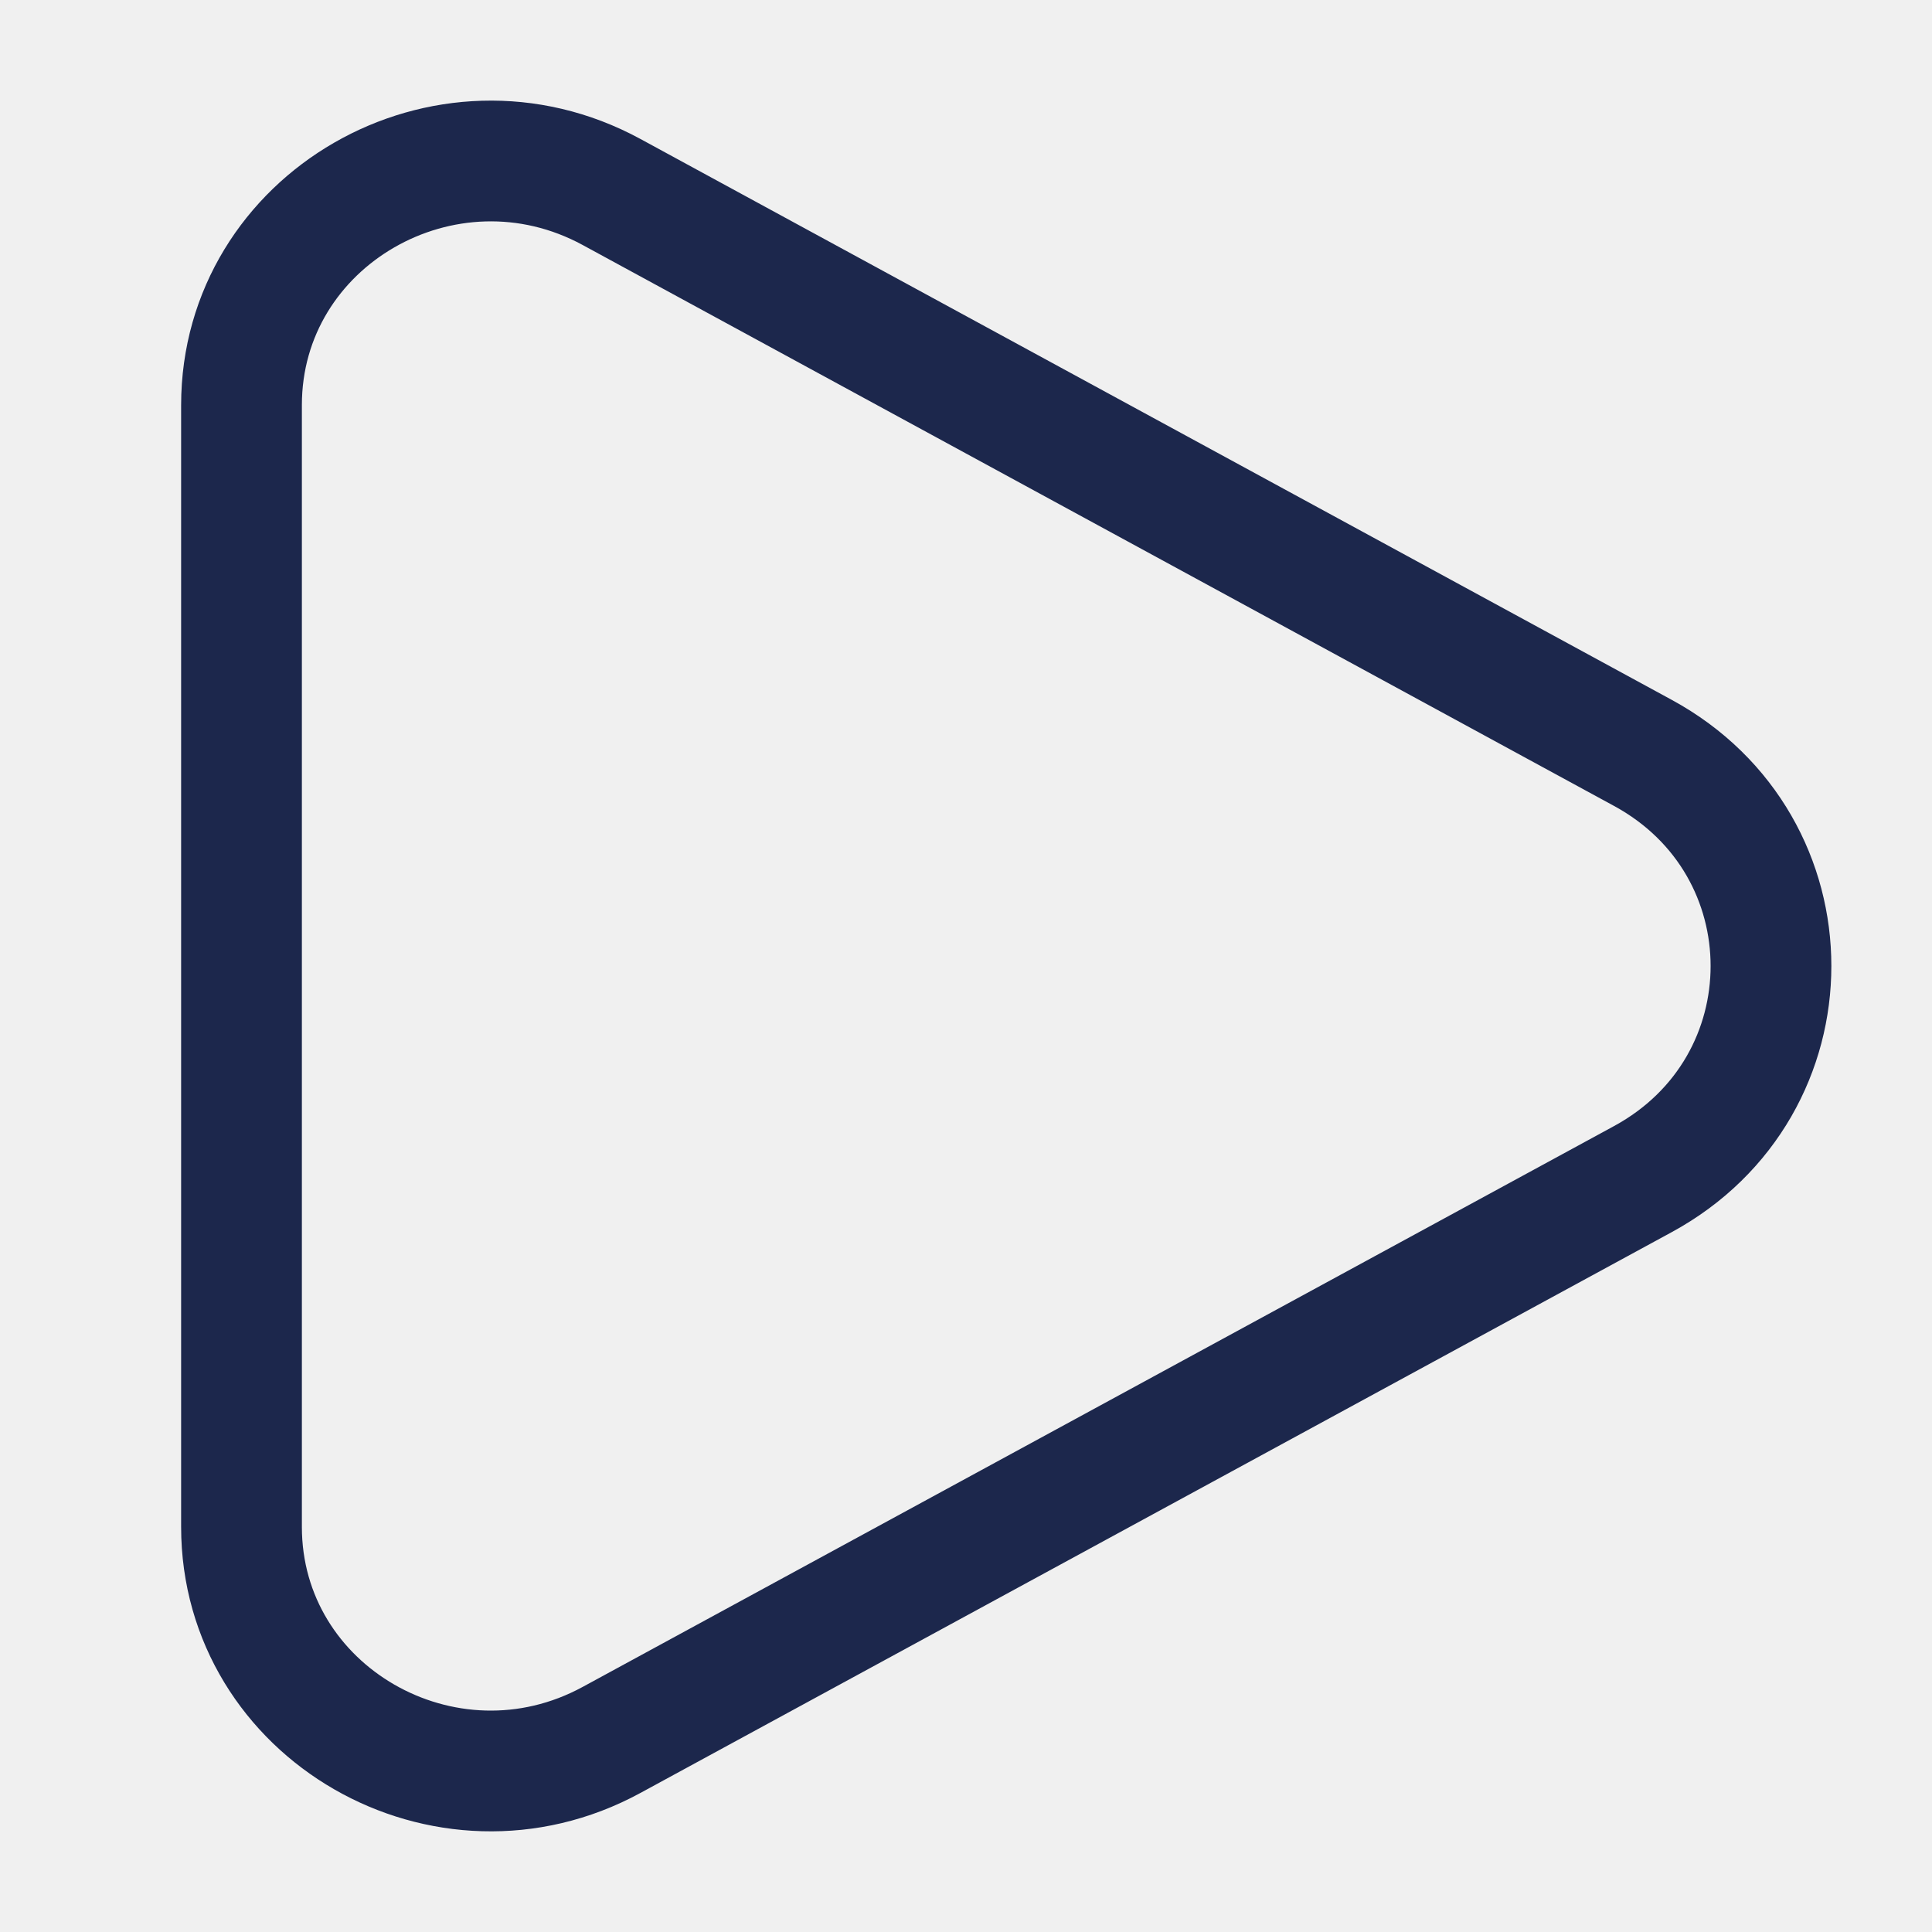
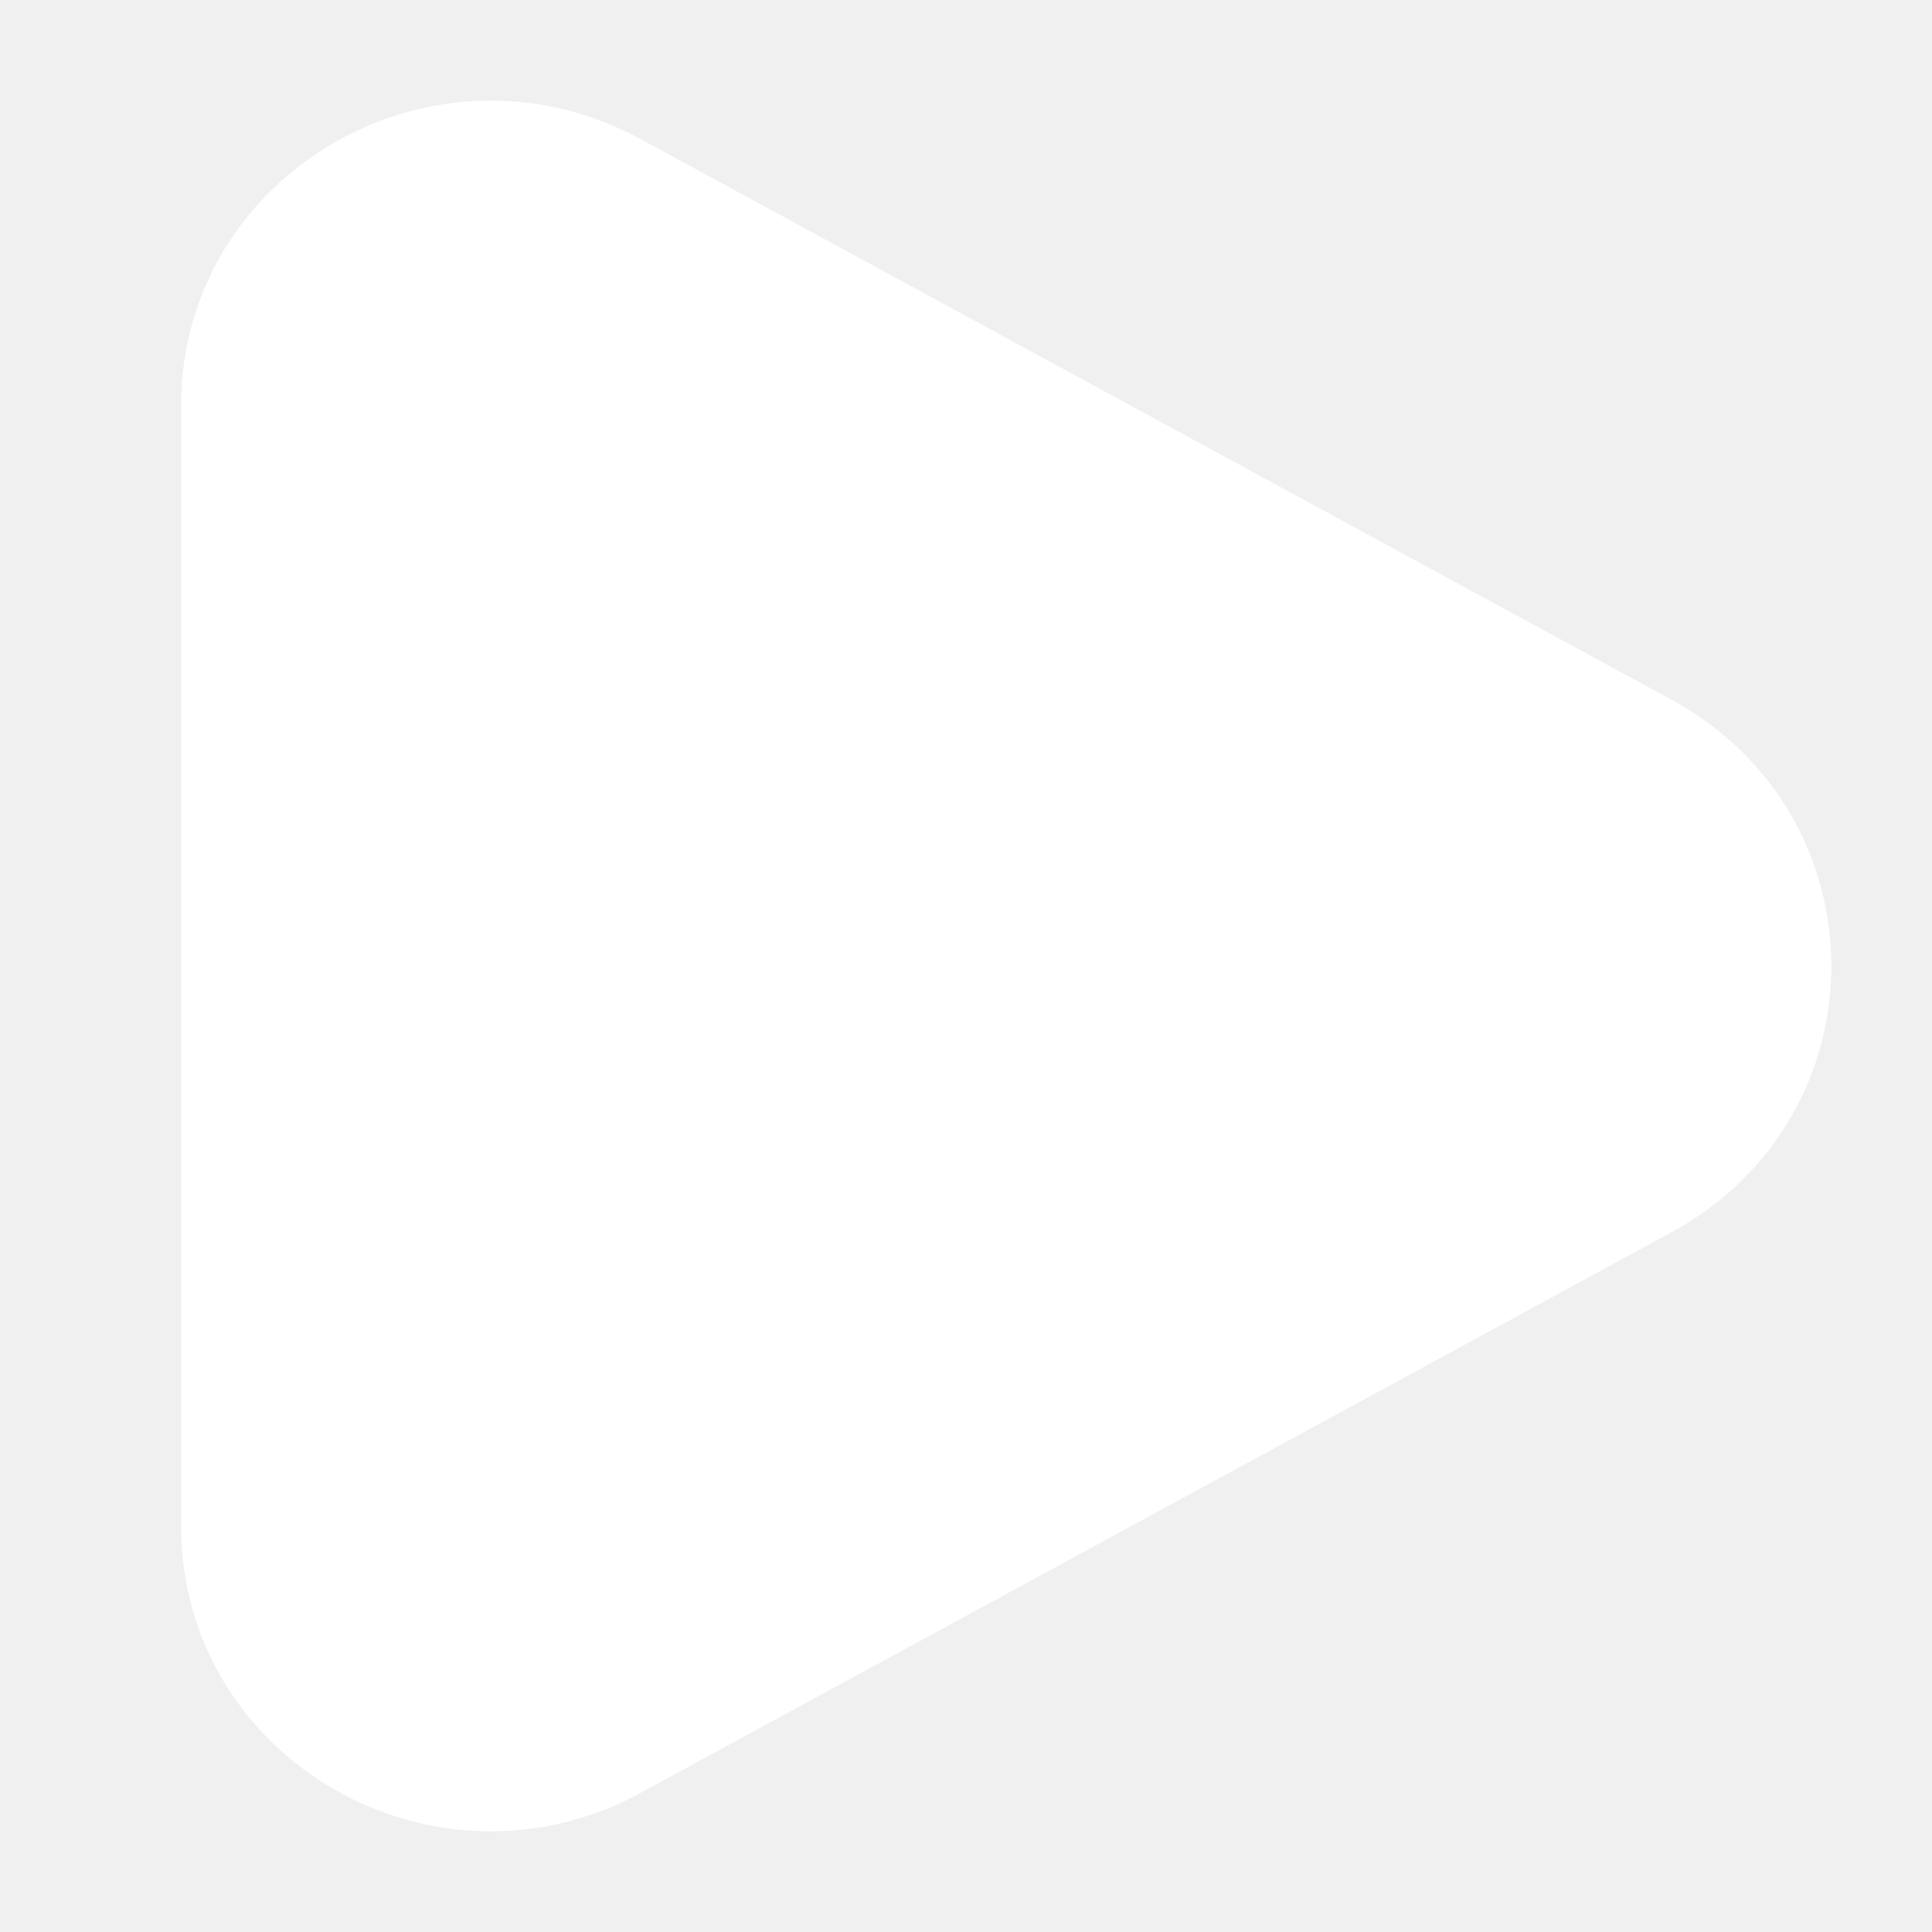
- <svg xmlns="http://www.w3.org/2000/svg" width="800px" height="800px" viewBox="0 0 24 24" fill="none">
-   <path d="M20.409 9.353C22.53 10.507 22.53 13.493 20.409 14.647L7.597 21.614C5.534 22.736 3 21.276 3 18.967L3 5.033C3 2.724 5.534 1.264 7.597 2.385L20.409 9.353Z" stroke="#1C274C" stroke-width="1.5" />
+ <svg xmlns="http://www.w3.org/2000/svg" width="800px" height="800px" viewBox="0 0 24 24" fill="#fff">
+   <path d="M20.409 9.353C22.53 10.507 22.53 13.493 20.409 14.647L7.597 21.614C5.534 22.736 3 21.276 3 18.967L3 5.033C3 2.724 5.534 1.264 7.597 2.385L20.409 9.353Z" stroke="#fff" stroke-width="1.5" />
</svg>
